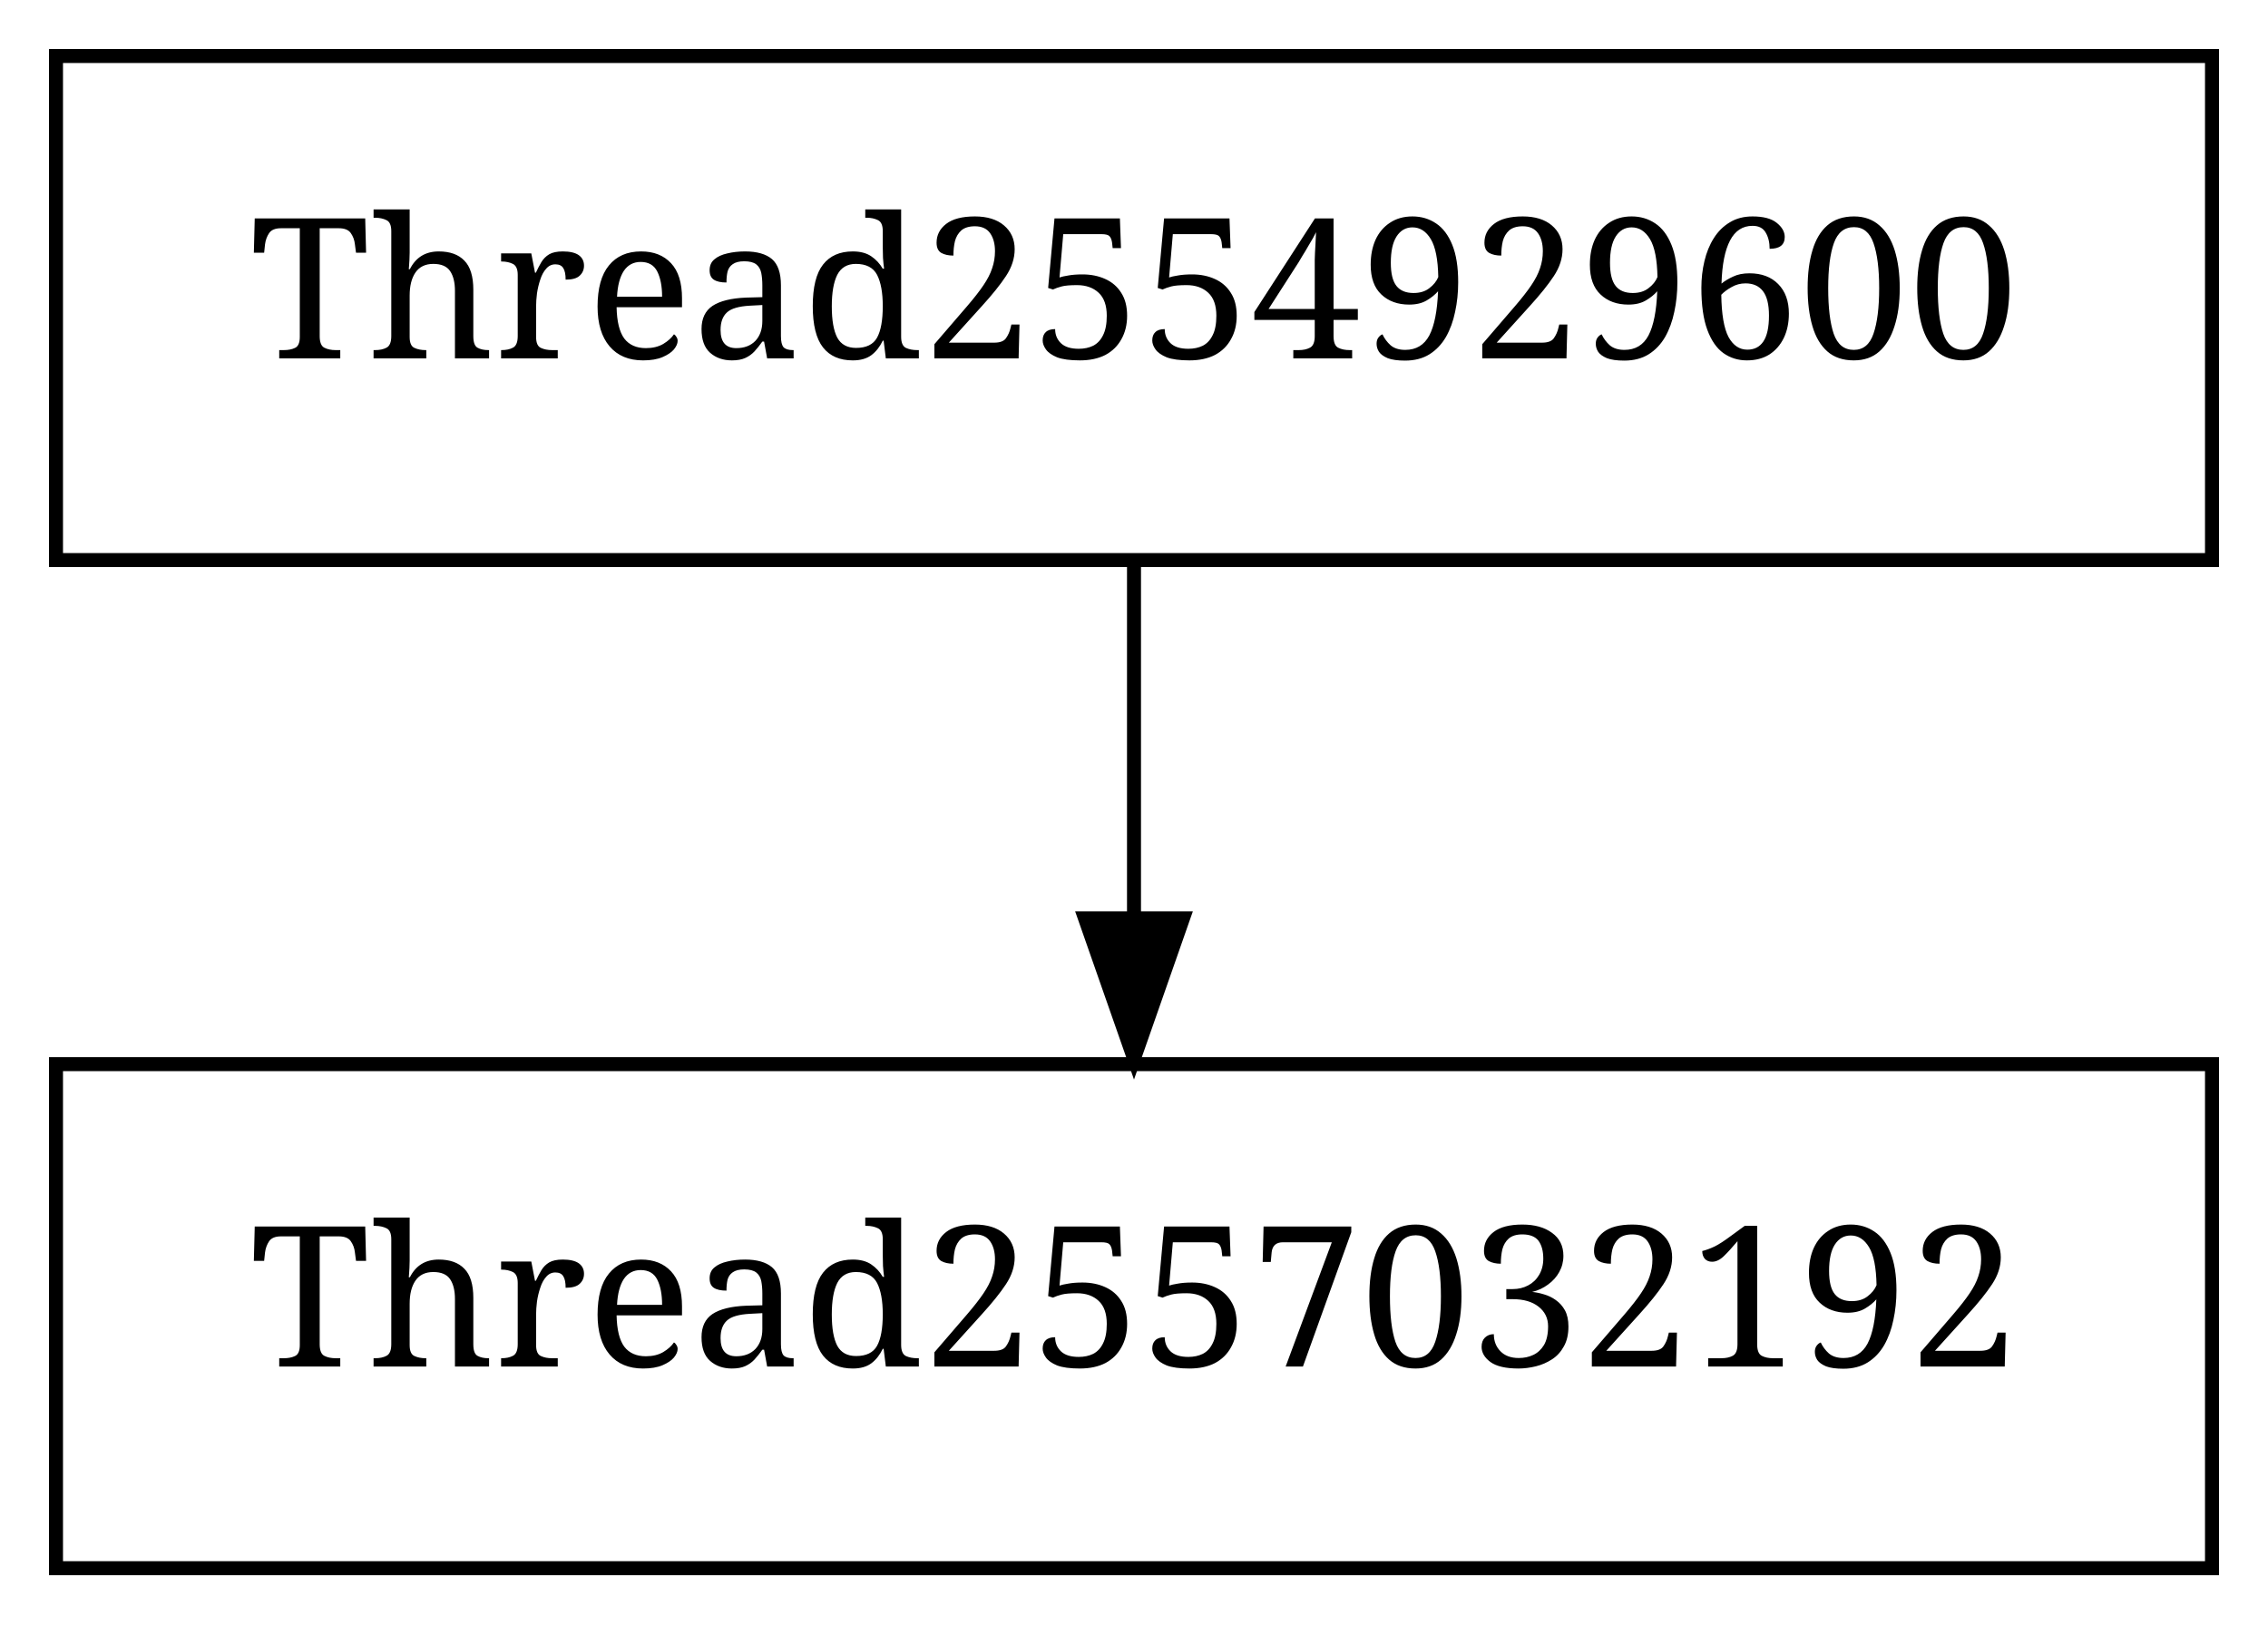
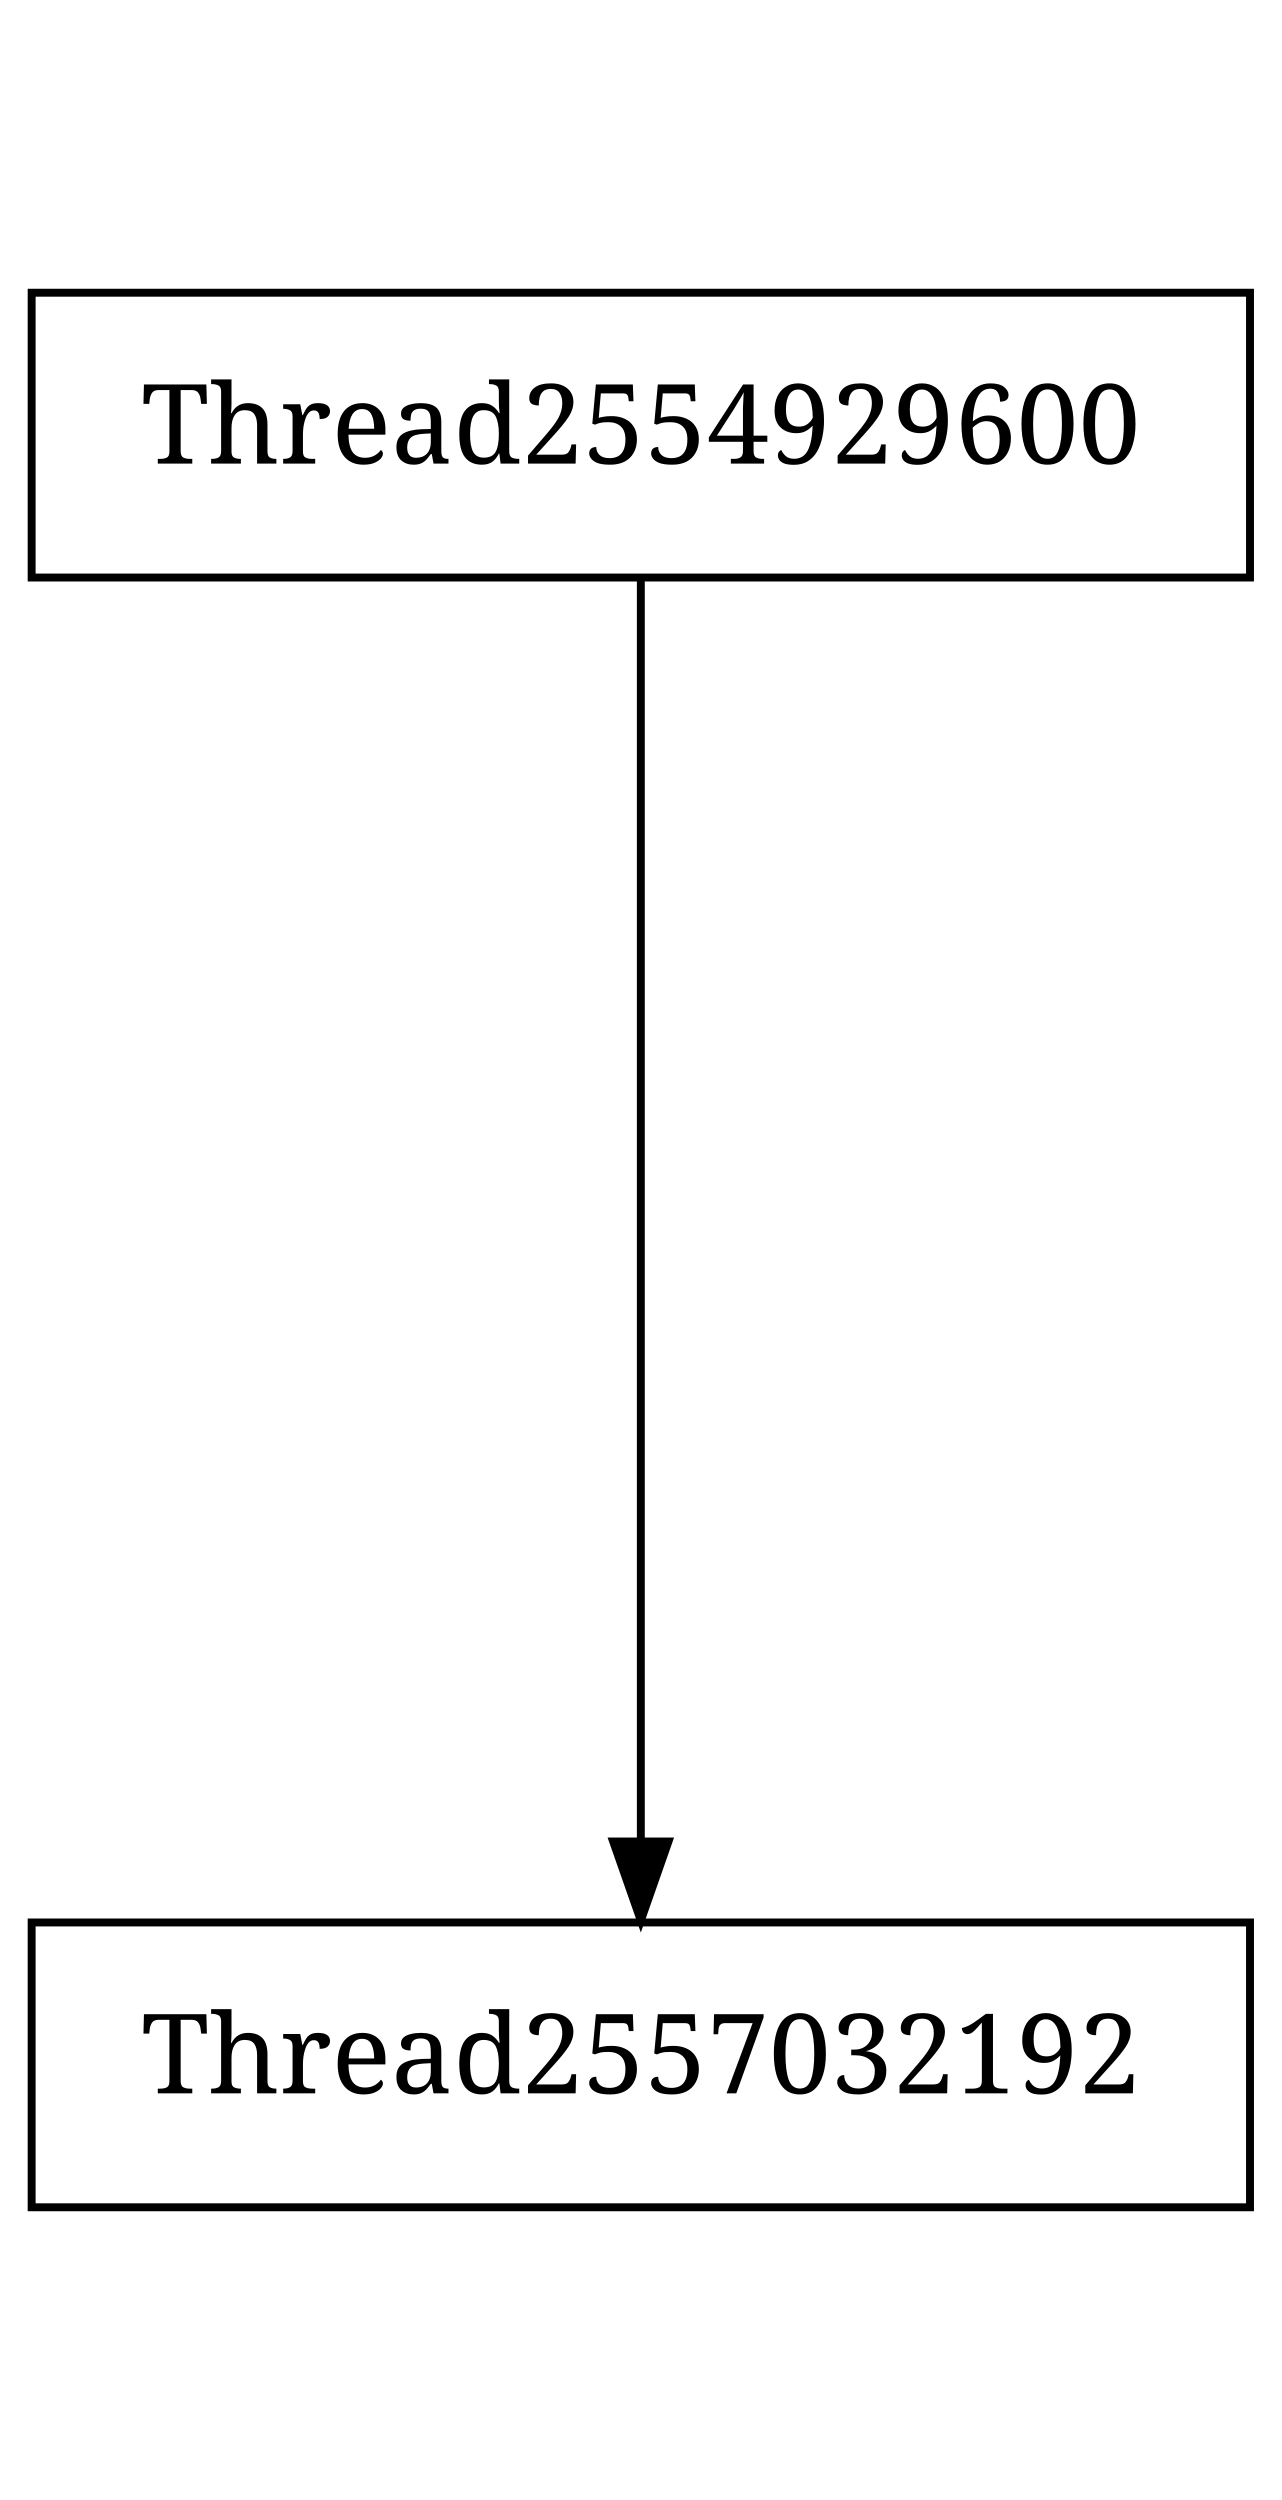
- <svg xmlns="http://www.w3.org/2000/svg" width="162pt" height="116pt" viewBox="0.00 0.00 162.00 116.00">
-   <g id="graph1" class="graph" transform="scale(1 1) rotate(0) translate(4 112)">
-     <polygon fill="white" stroke="white" points="-4,5 -4,-112 159,-112 159,5 -4,5" />
+ <svg xmlns="http://www.w3.org/2000/svg" width="162pt" height="316pt" viewBox="0.00 0.00 162.00 316.00">
+   <g id="graph1" class="graph" transform="scale(1 1) rotate(0) translate(4 312)">
+     <polygon fill="white" stroke="white" points="-4,5 -4,-312 159,-312 159,5 -4,5" />
    <g id="node1" class="node">
-       <polygon fill="none" stroke="black" points="154,-108 7.10543e-14,-108 0,-72 154,-72 154,-108" />
-       <text text-anchor="middle" x="77" y="-86.4" font-family="Times Roman,serif" font-size="14.00">Thread2554929600</text>
+       <polygon fill="none" stroke="black" points="154,-275 7.10543e-14,-275 0,-239 154,-239 154,-275" />
+       <text text-anchor="middle" x="77" y="-253.4" font-family="Times Roman,serif" font-size="14.00">Thread2554929600</text>
    </g>
    <g id="node3" class="node">
-       <polygon fill="none" stroke="black" points="154,-36 7.10543e-14,-36 0,-1.77636e-14 154,-3.55271e-15 154,-36" />
-       <text text-anchor="middle" x="77" y="-14.4" font-family="Times Roman,serif" font-size="14.00">Thread2557032192</text>
+       <polygon fill="none" stroke="black" points="154,-69 7.10543e-14,-69 0,-33 154,-33 154,-69" />
+       <text text-anchor="middle" x="77" y="-47.4" font-family="Times Roman,serif" font-size="14.00">Thread2557032192</text>
    </g>
    <g id="edge2" class="edge">
-       <path fill="none" stroke="black" d="M77,-71.831C77,-64.131 77,-54.974 77,-46.417" />
-       <polygon fill="black" stroke="black" points="80.5,-46.413 77,-36.413 73.5,-46.413 80.5,-46.413" />
+       <path fill="none" stroke="black" d="M77,-238.719C77,-202.681 77,-122.247 77,-79.301" />
+       <polygon fill="black" stroke="black" points="80.5,-79.24 77,-69.24 73.5,-79.24 80.5,-79.24" />
    </g>
  </g>
</svg>
